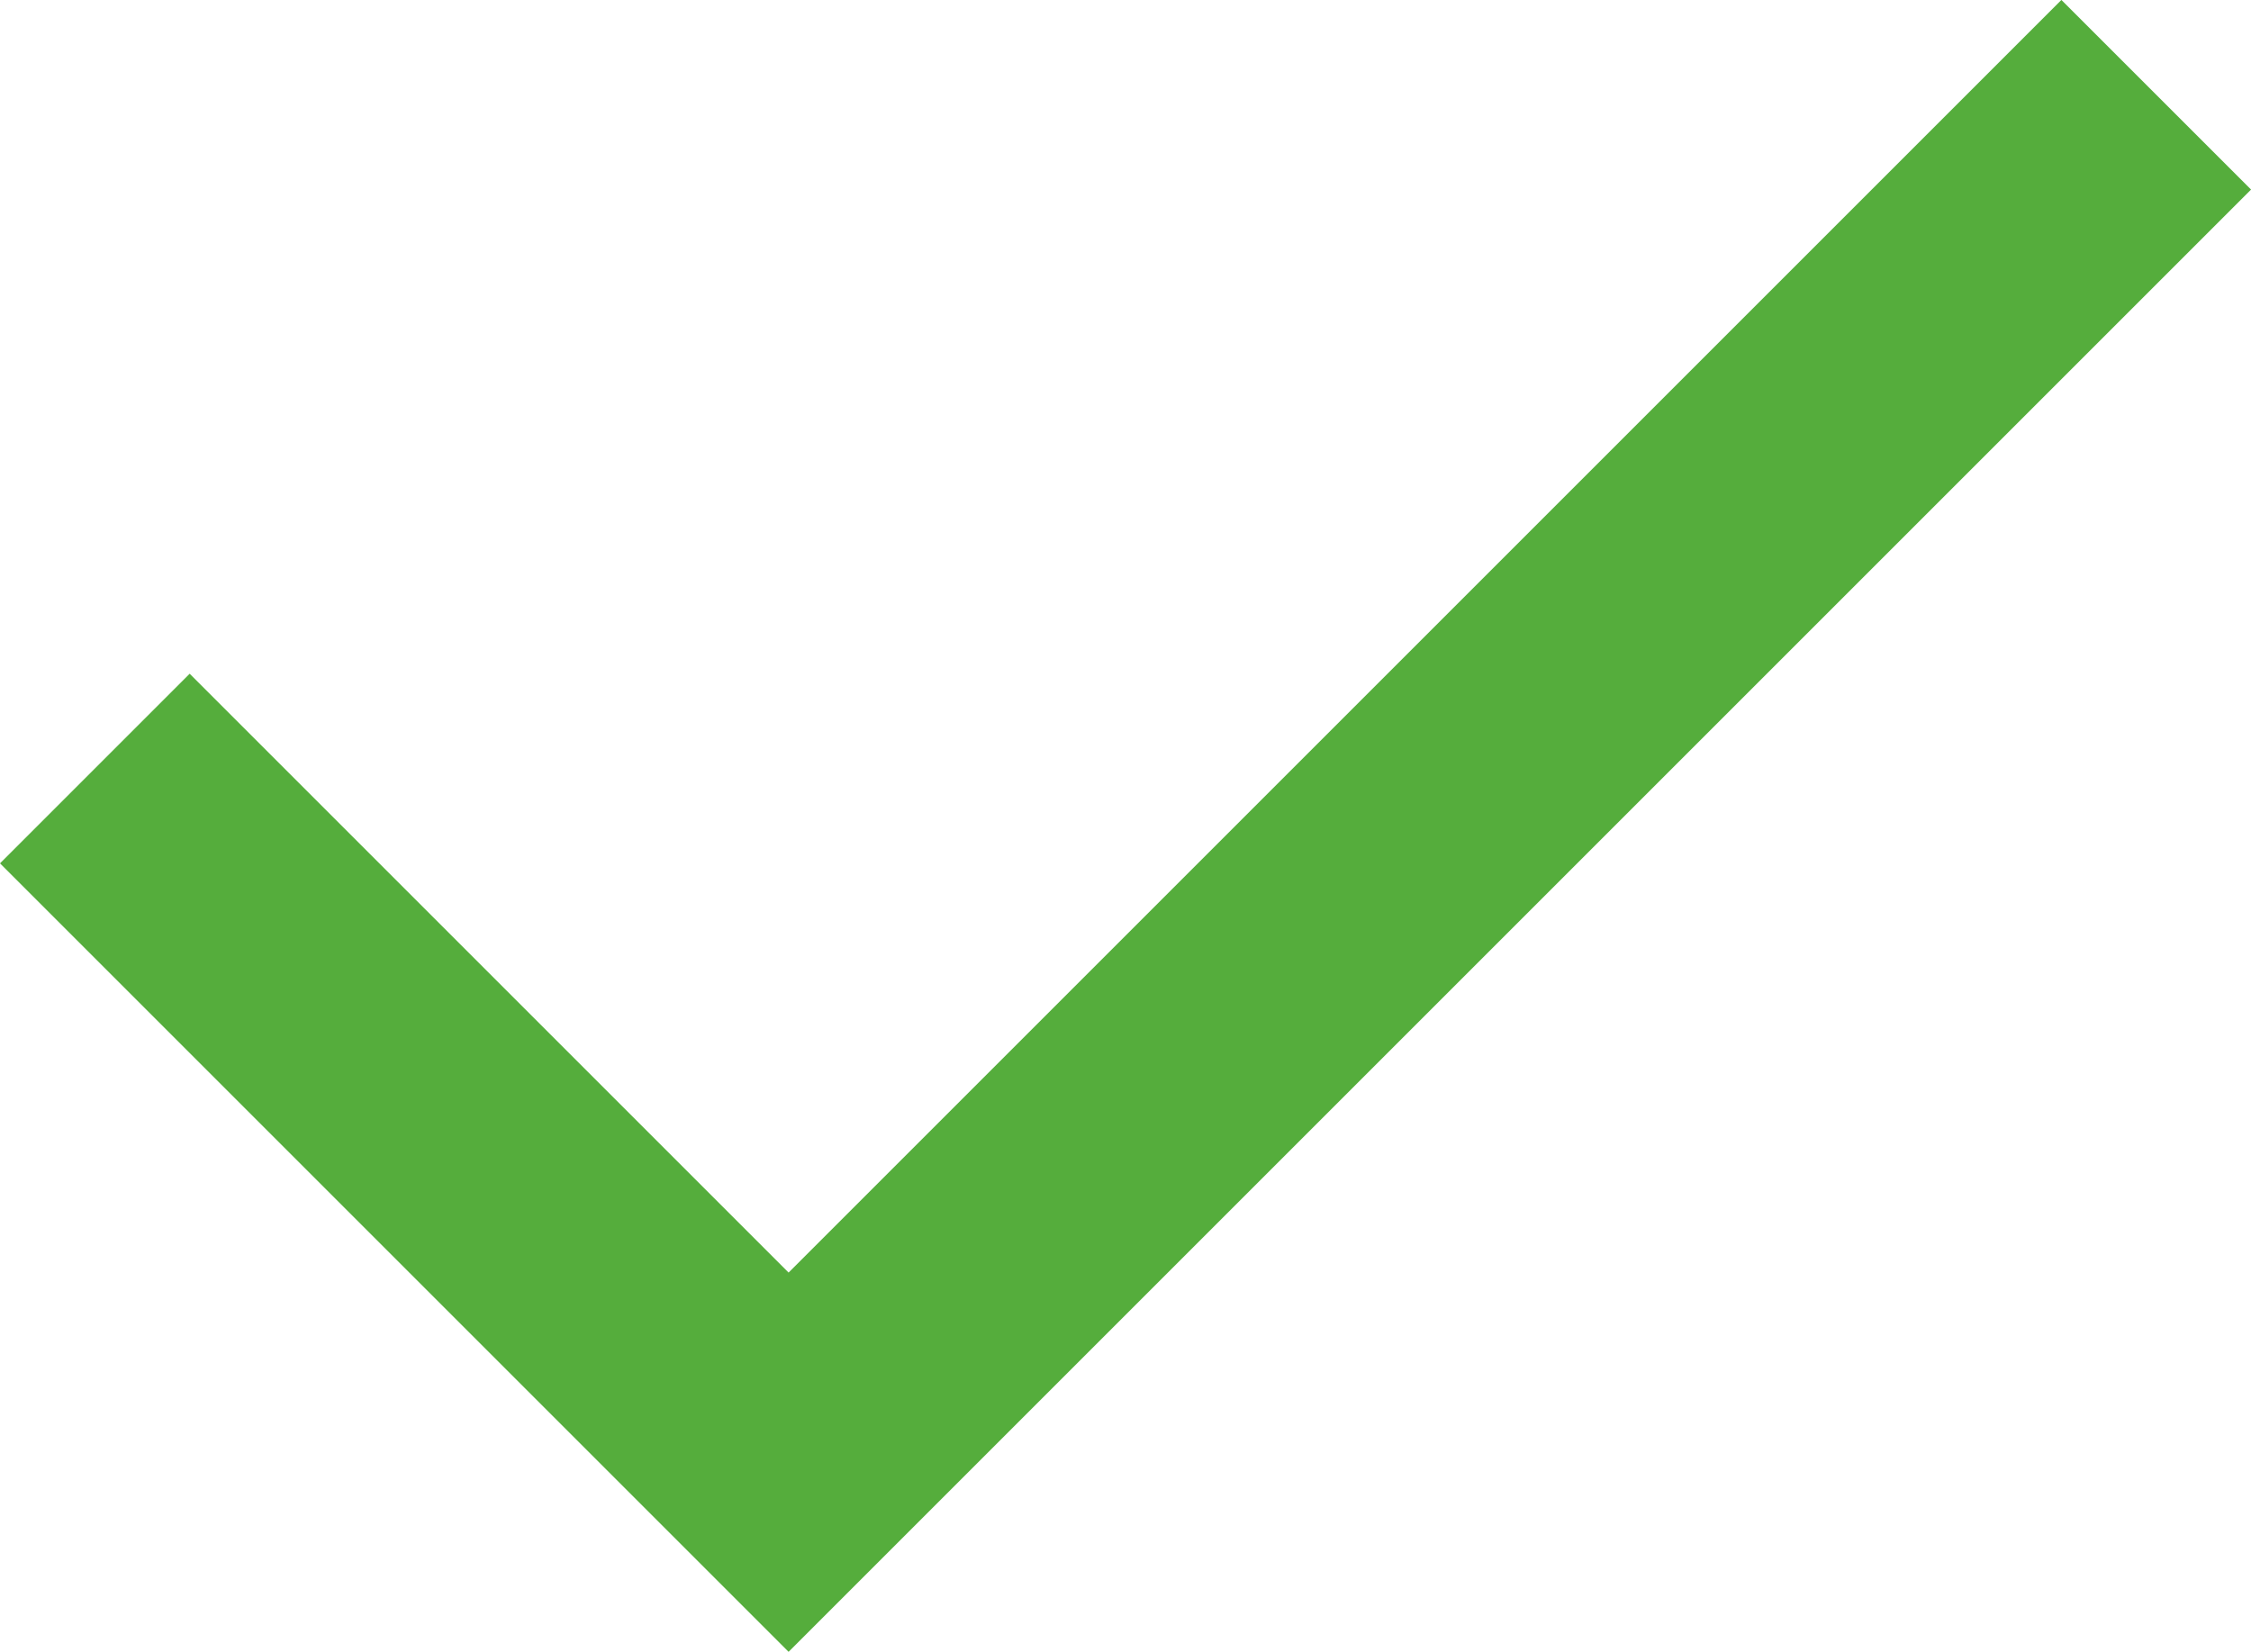
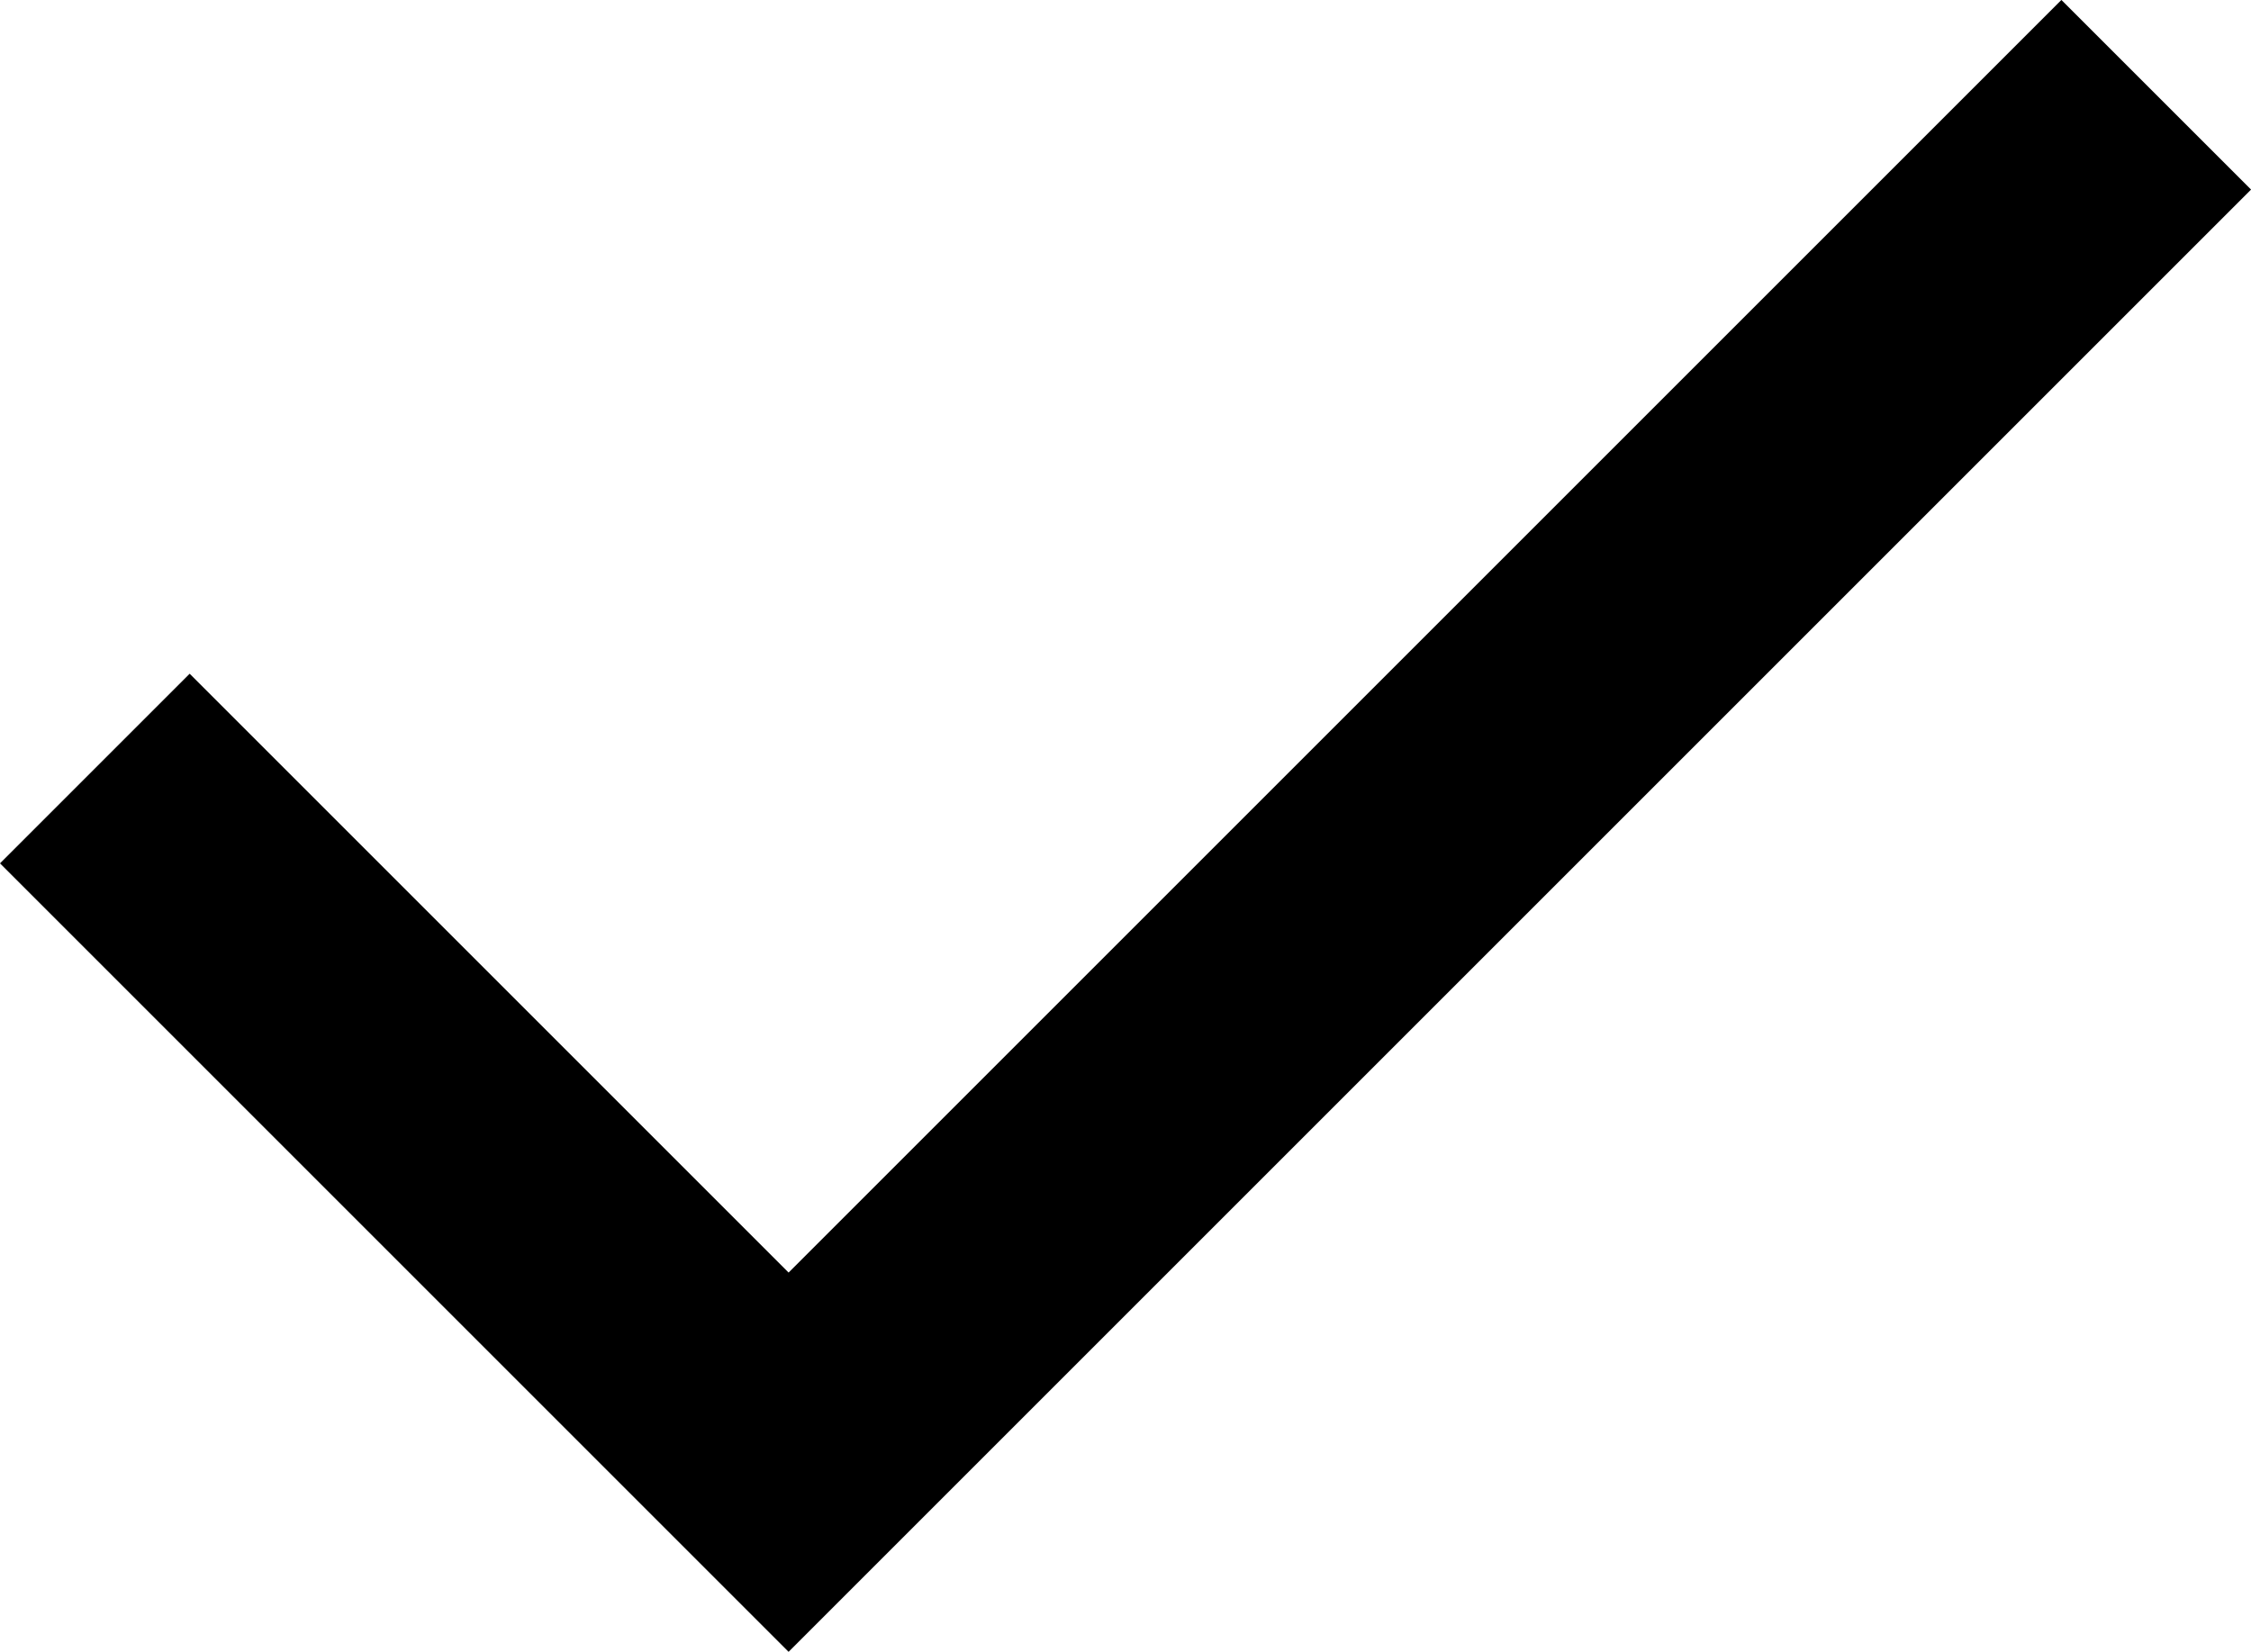
<svg xmlns="http://www.w3.org/2000/svg" width="40.876" height="30" viewBox="0 0 40.876 30">
-   <path id="done_FILL0_wght600_GRAD0_opsz48_2_" data-name="done_FILL0_wght600_GRAD0_opsz48 (2)" d="M154.754-700.131l-14.32-14.32,3.444-3.444,10.876,10.876,23.113-23.113,3.444,3.444Z" transform="translate(-140.434 730.131)" fill="#55ad3c" />
+   <path id="done_FILL0_wght600_GRAD0_opsz48_2_" data-name="done_FILL0_wght600_GRAD0_opsz48 (2)" d="M154.754-700.131l-14.32-14.32,3.444-3.444,10.876,10.876,23.113-23.113,3.444,3.444Z" transform="translate(-140.434 730.131)" />
</svg>
